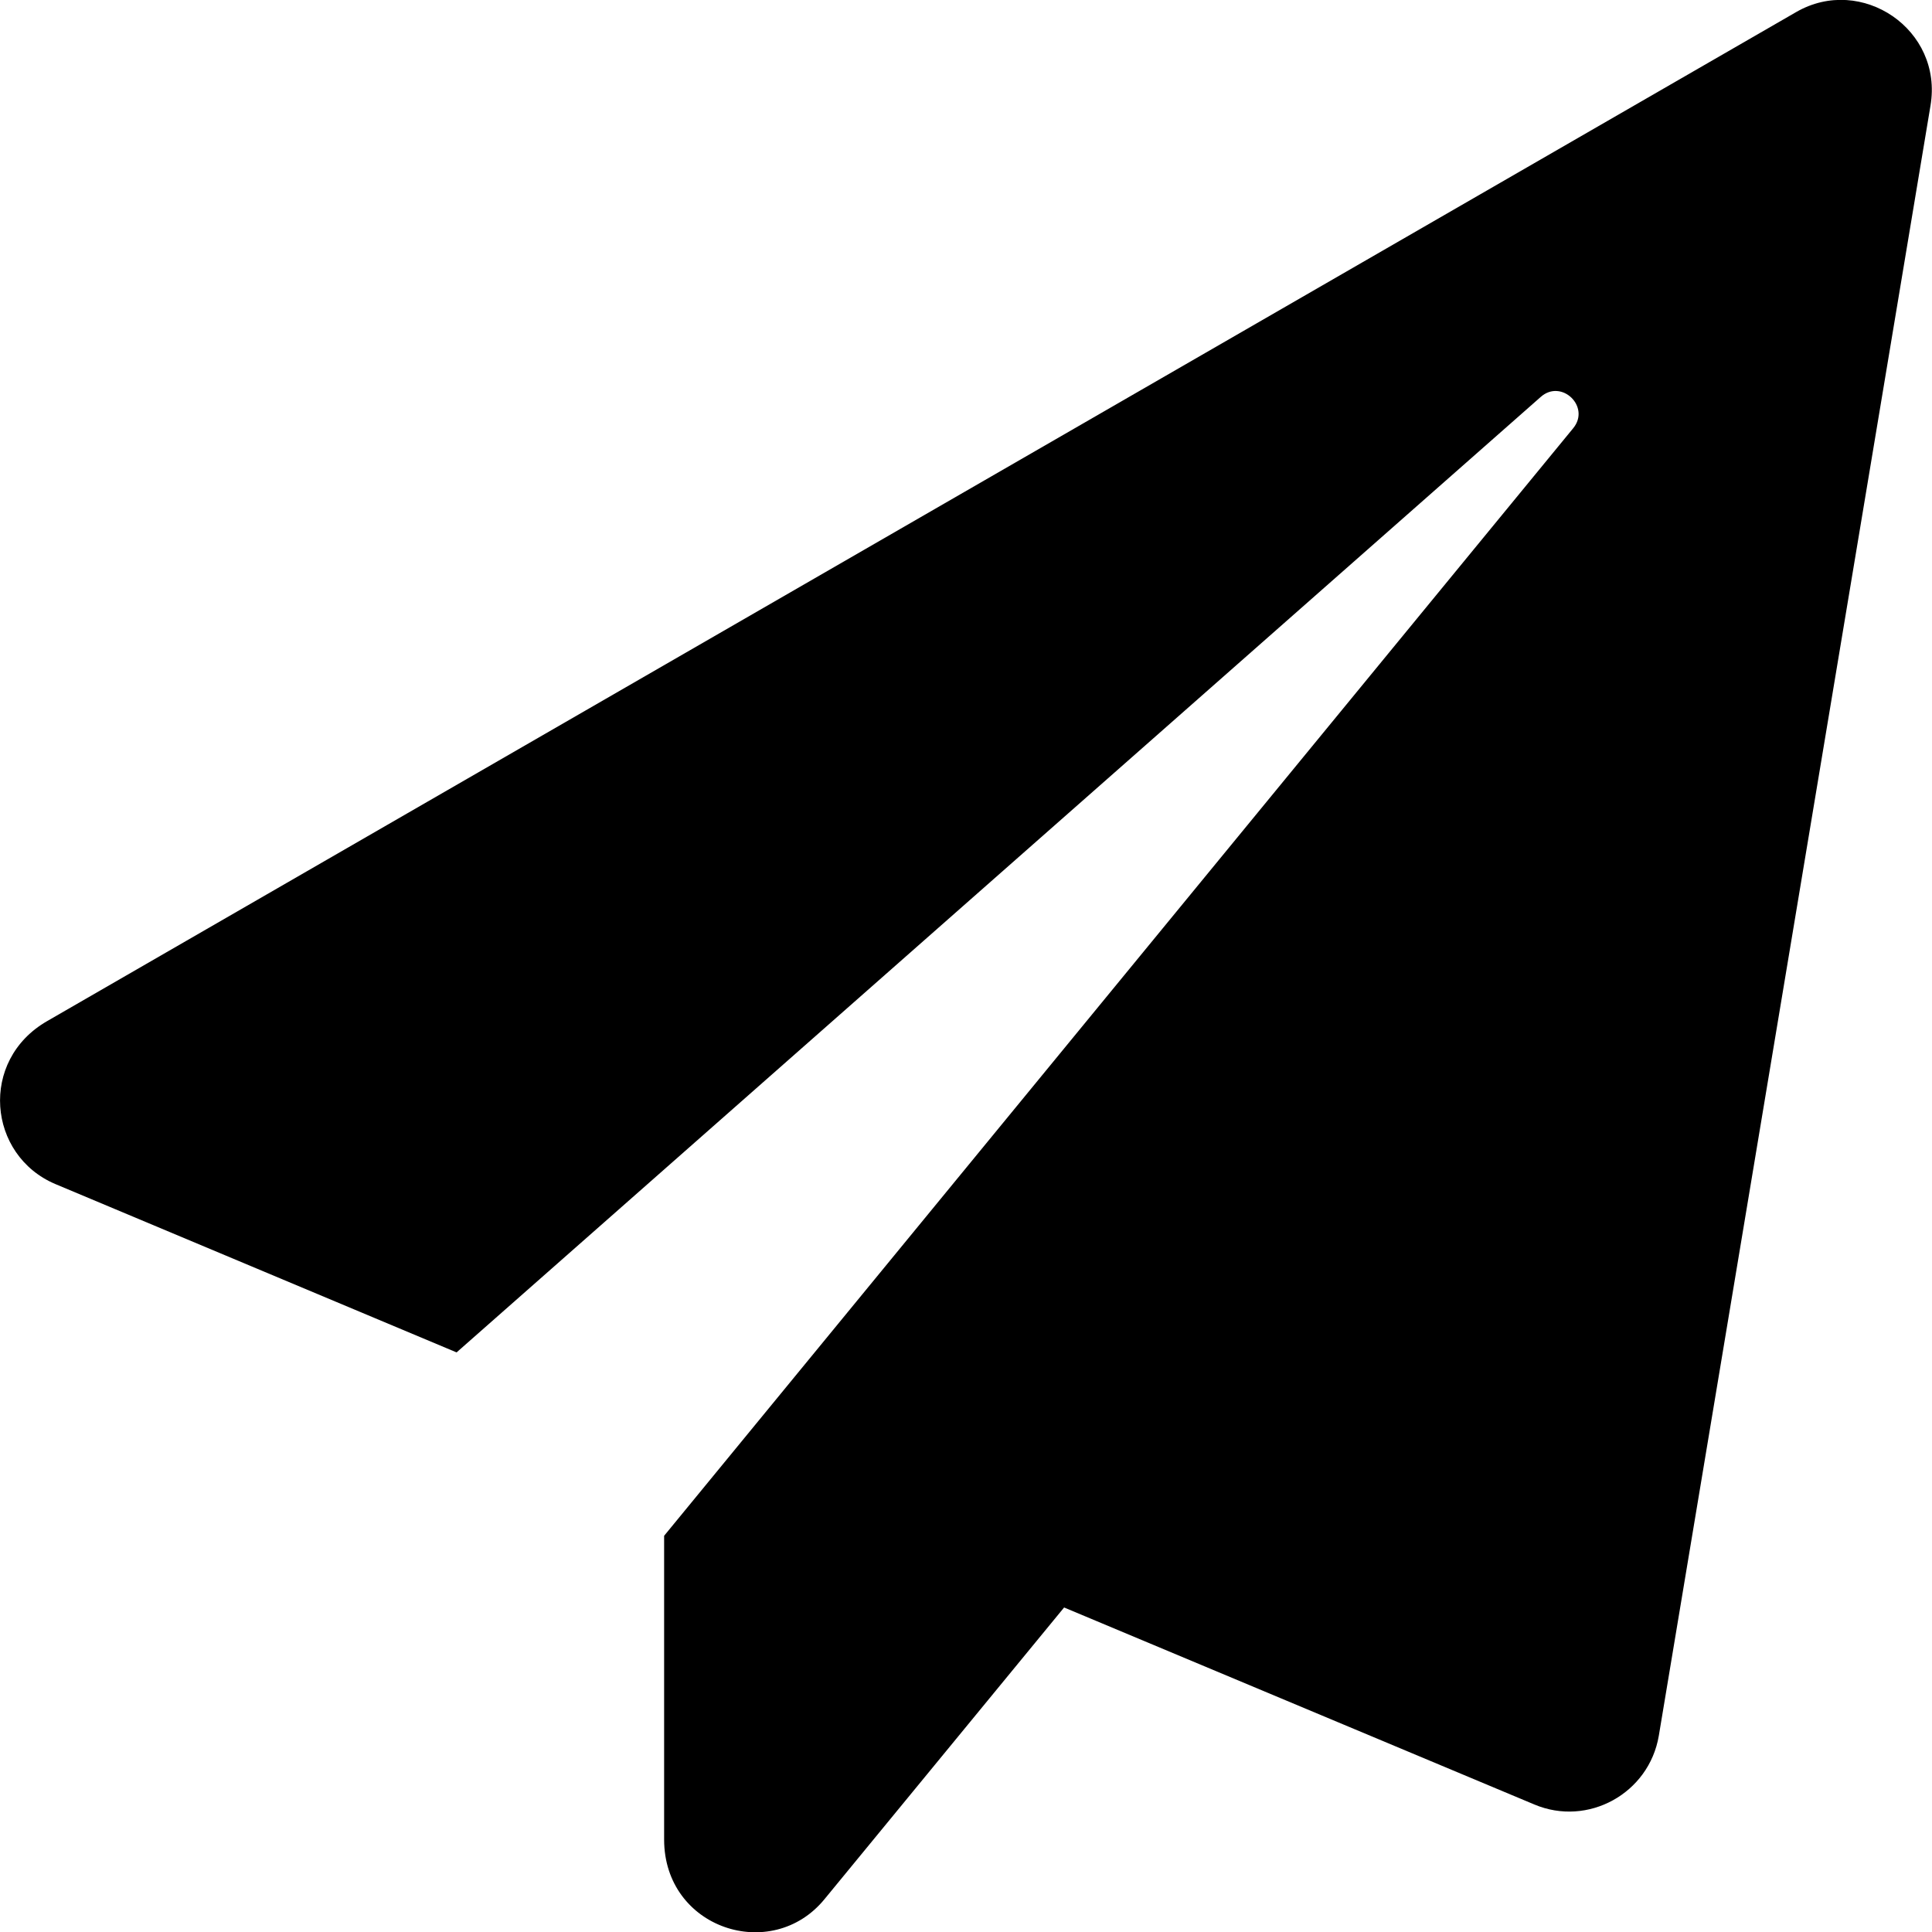
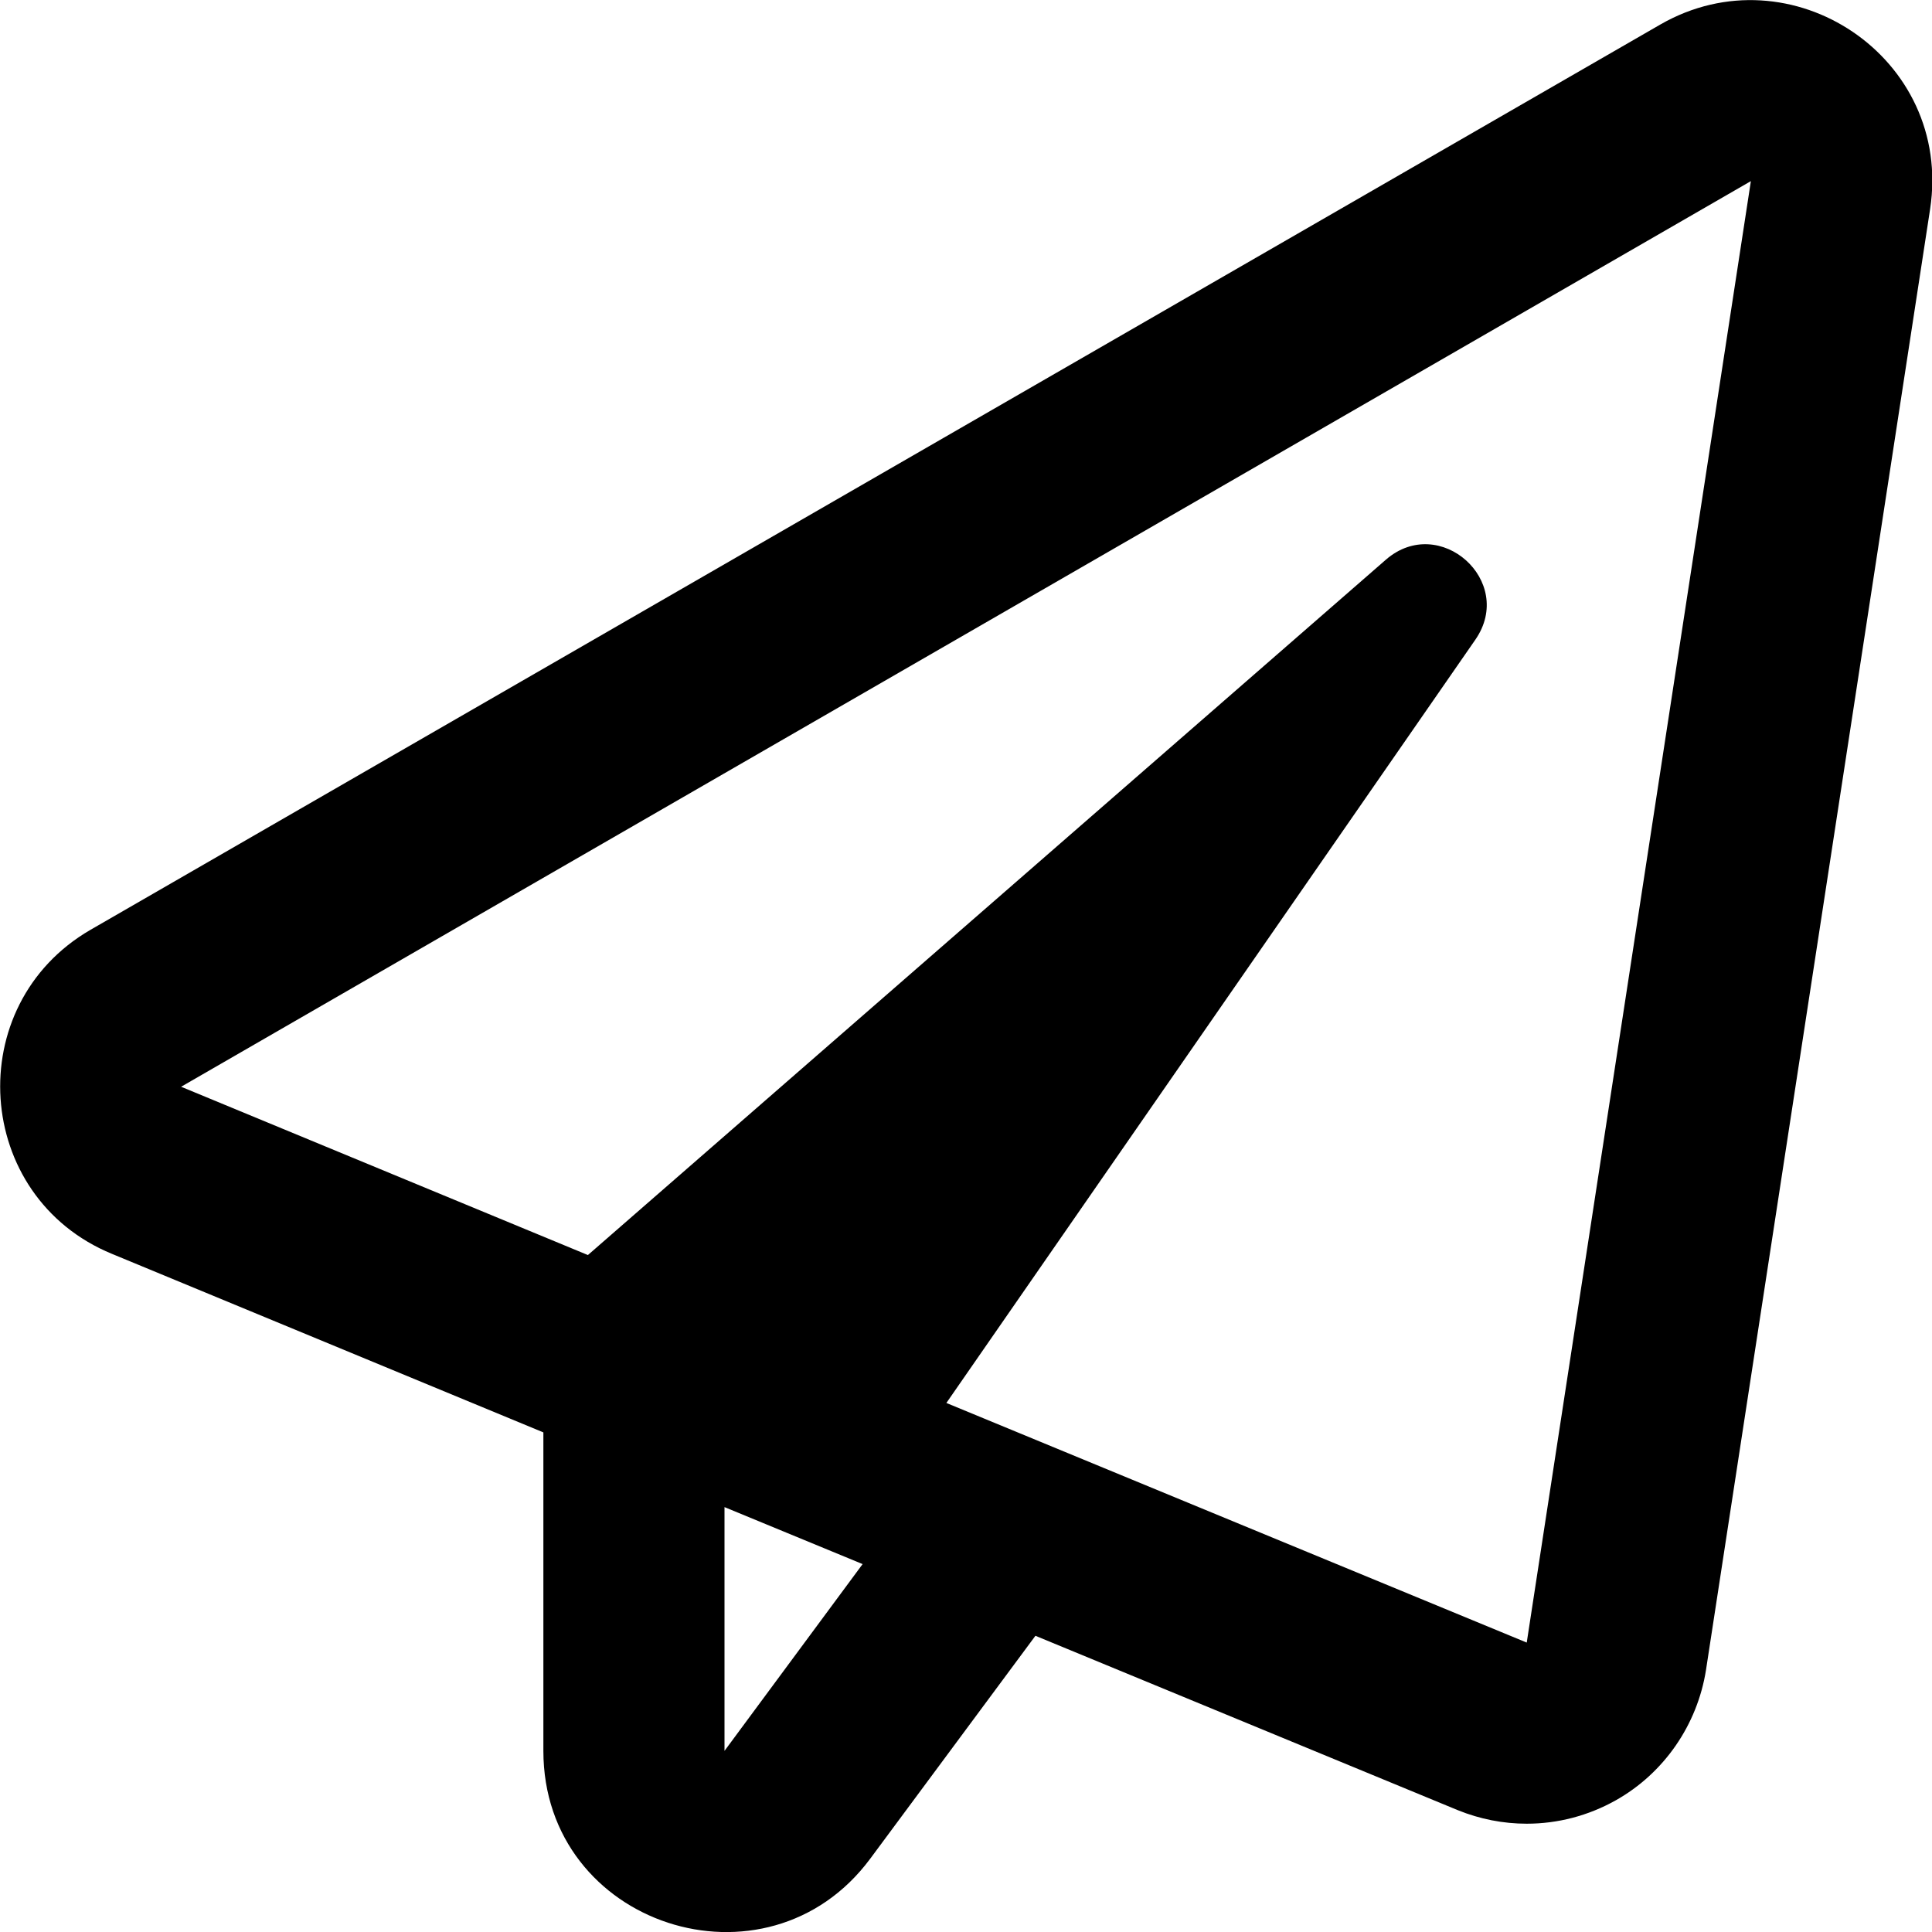
<svg xmlns="http://www.w3.org/2000/svg" viewBox="0 0 512 512">
-   <path d="M476 3.2L12.5 270.6c-18.1 10.4-15.8 35.6 2.2 43.2L121 358.4l287.3-253.2c5.5-4.9 13.3 2.6 8.6 8.3L176 407v80.5c0 23.6 28.5 32.9 42.5 15.8L282 426l124.6 52.2c14.2 6 30.4-2.9 33-18.2l72-432C515 7.8 493.3-6.8 476 3.2z" />
+   <path d="M440 6.5L24 246.4c-34.4 19.9-31.1 70.8 5.7 85.9L144 379.6V464c0 46.4 59.2 65.5 86.6 28.6l43.8-59.1 111.9 46.2c5.9 2.4 12.1 3.6 18.3 3.6 8.2 0 16.3-2.1 23.6-6.2 12.8-7.2 21.6-20 23.9-34.5l59.4-387.2c6.1-40.1-36.9-68.8-71.5-48.9zM192 464v-64.6l36.6 15.1L192 464zm212.6-28.7l-153.8-63.5L391 169.5c10.7-15.5-9.5-33.5-23.7-21.2L155.8 332.6 48 288 464 48l-59.4 387.3z" />
</svg>
